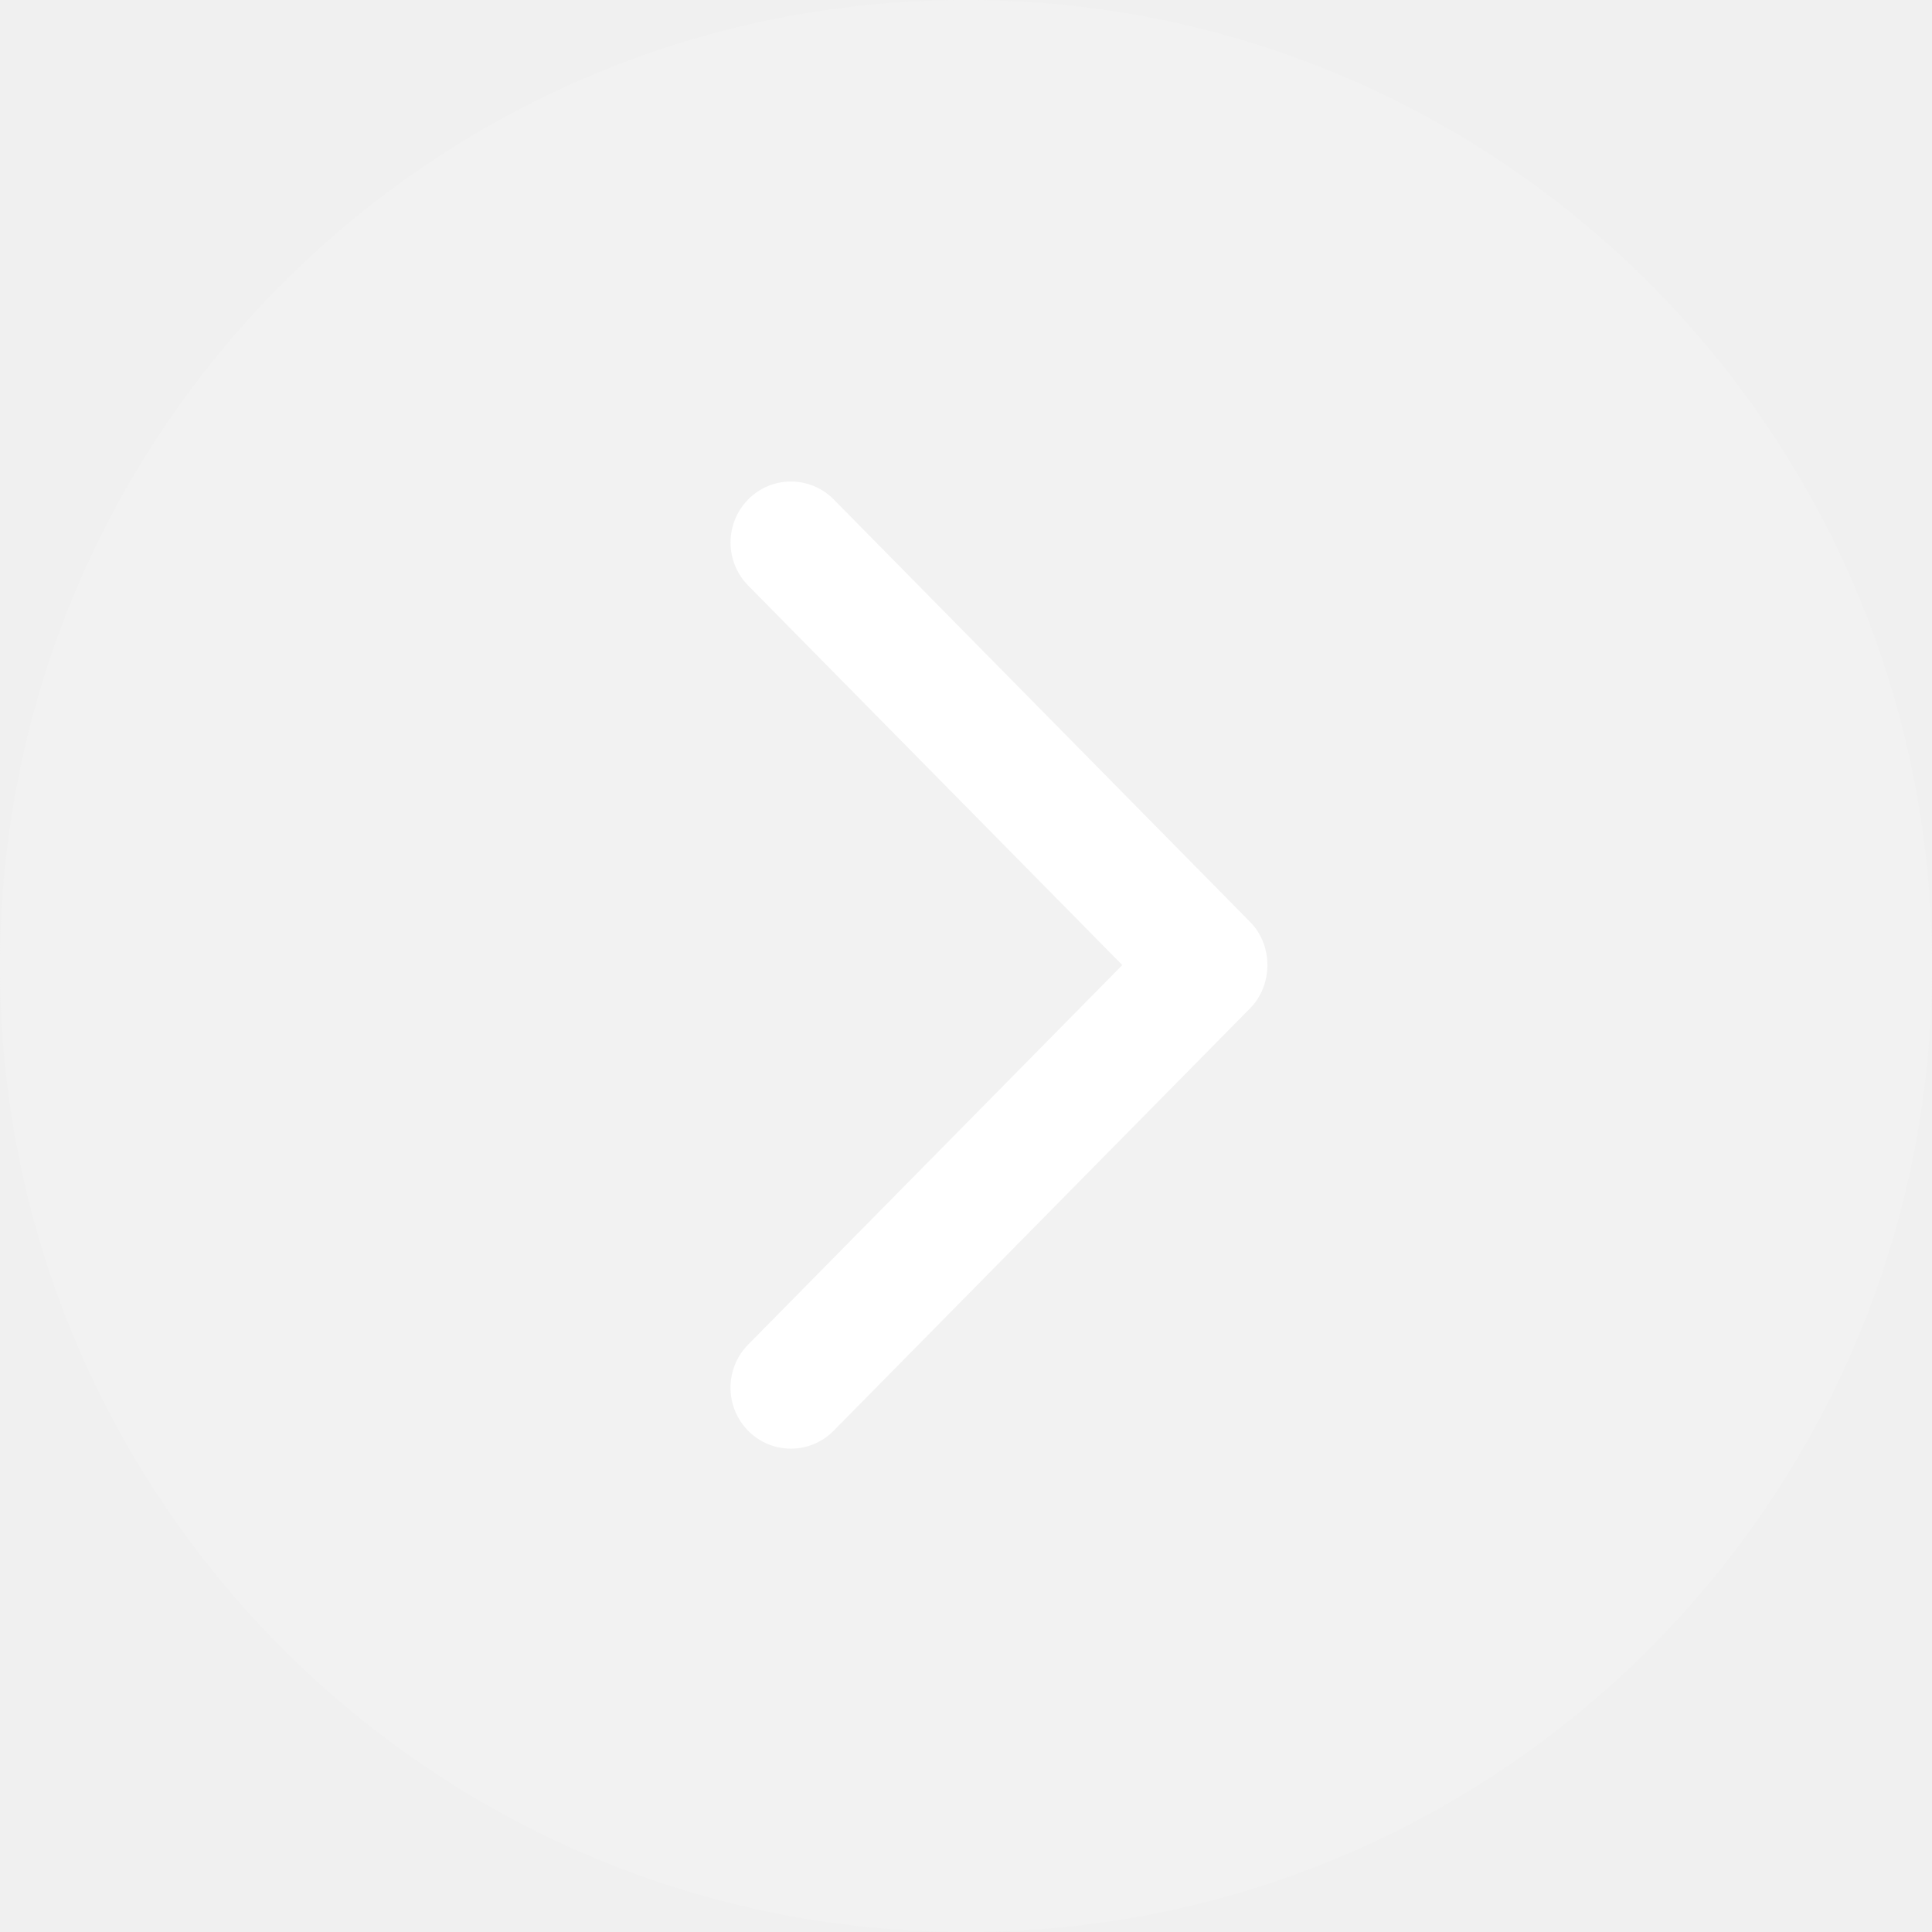
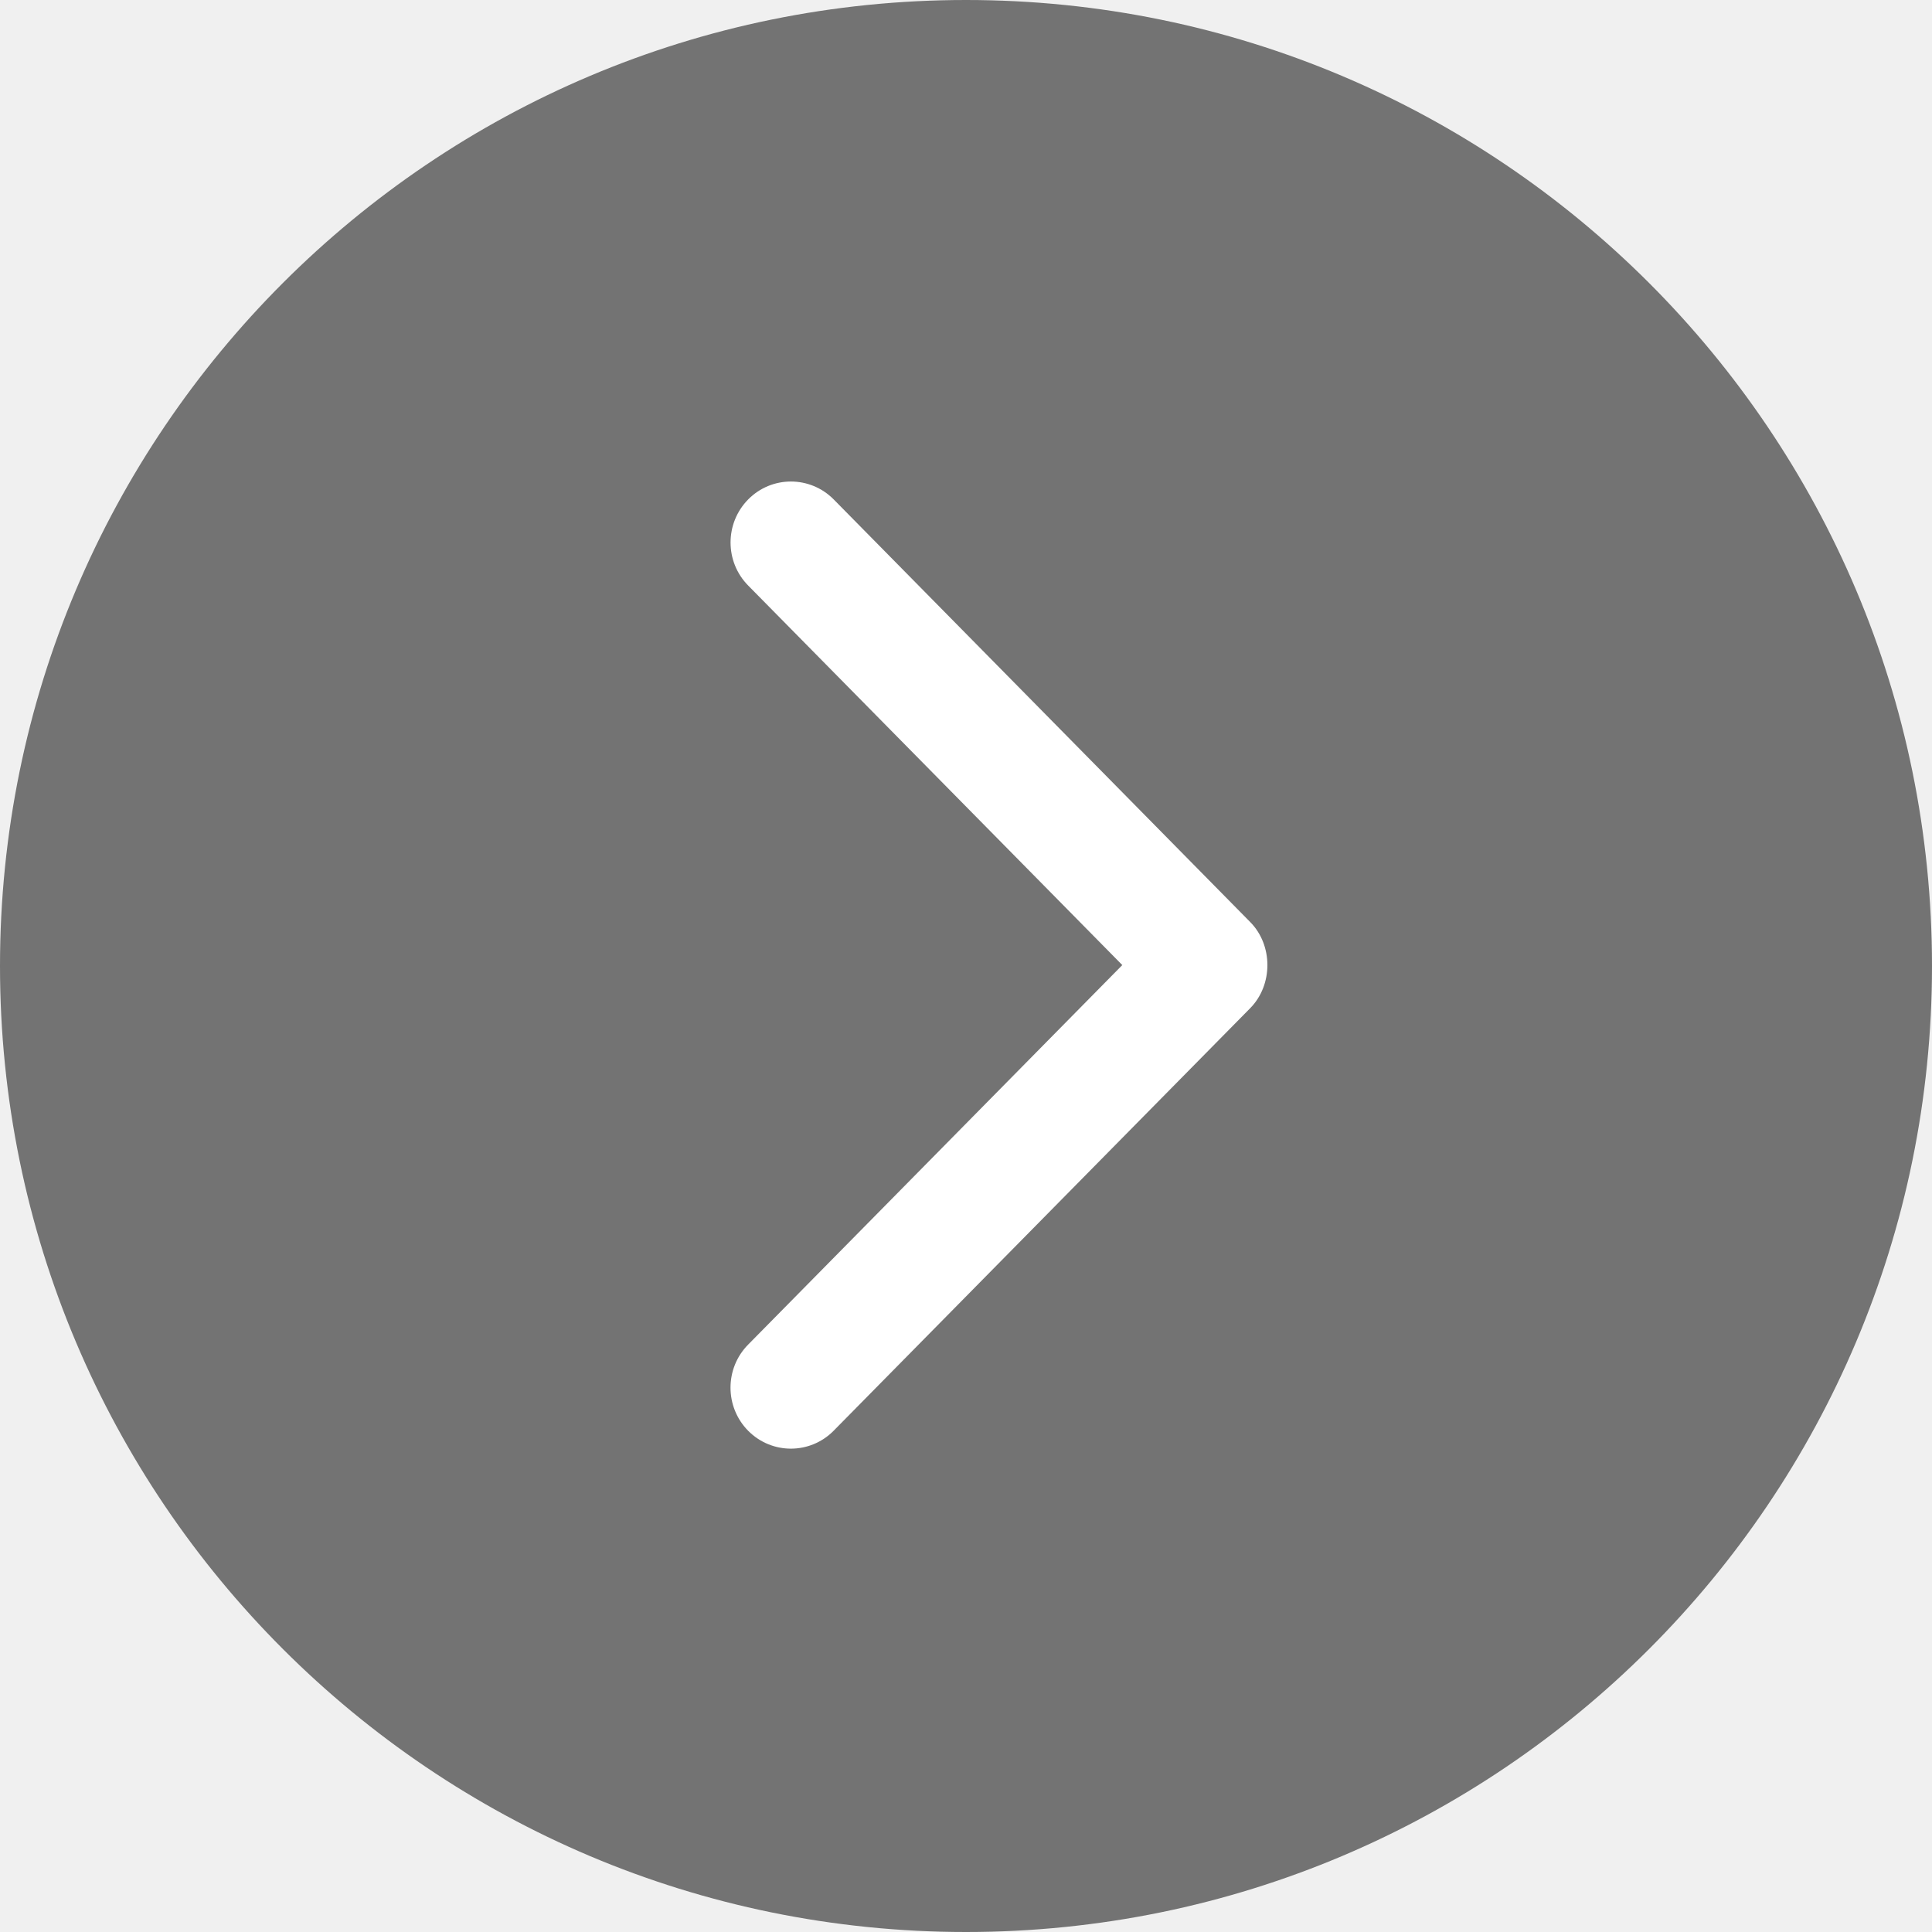
<svg xmlns="http://www.w3.org/2000/svg" width="50" height="50" viewBox="0 0 50 50" fill="none">
-   <circle cx="25" cy="25" r="25" fill="#F2F2F2" />
+   <circle cx="25" cy="25" r="25" fill="#737373" />
  <path d="M21.574 12.923C20.963 12.308 19.974 12.308 19.365 12.923C18.754 13.541 18.754 14.539 19.365 15.156L29.045 24.976L19.363 34.797C18.753 35.412 18.753 36.412 19.363 37.029C19.974 37.645 20.963 37.645 21.573 37.029L32.354 26.093C32.948 25.492 32.95 24.462 32.354 23.861L21.574 12.923Z" fill="white" />
</svg>
